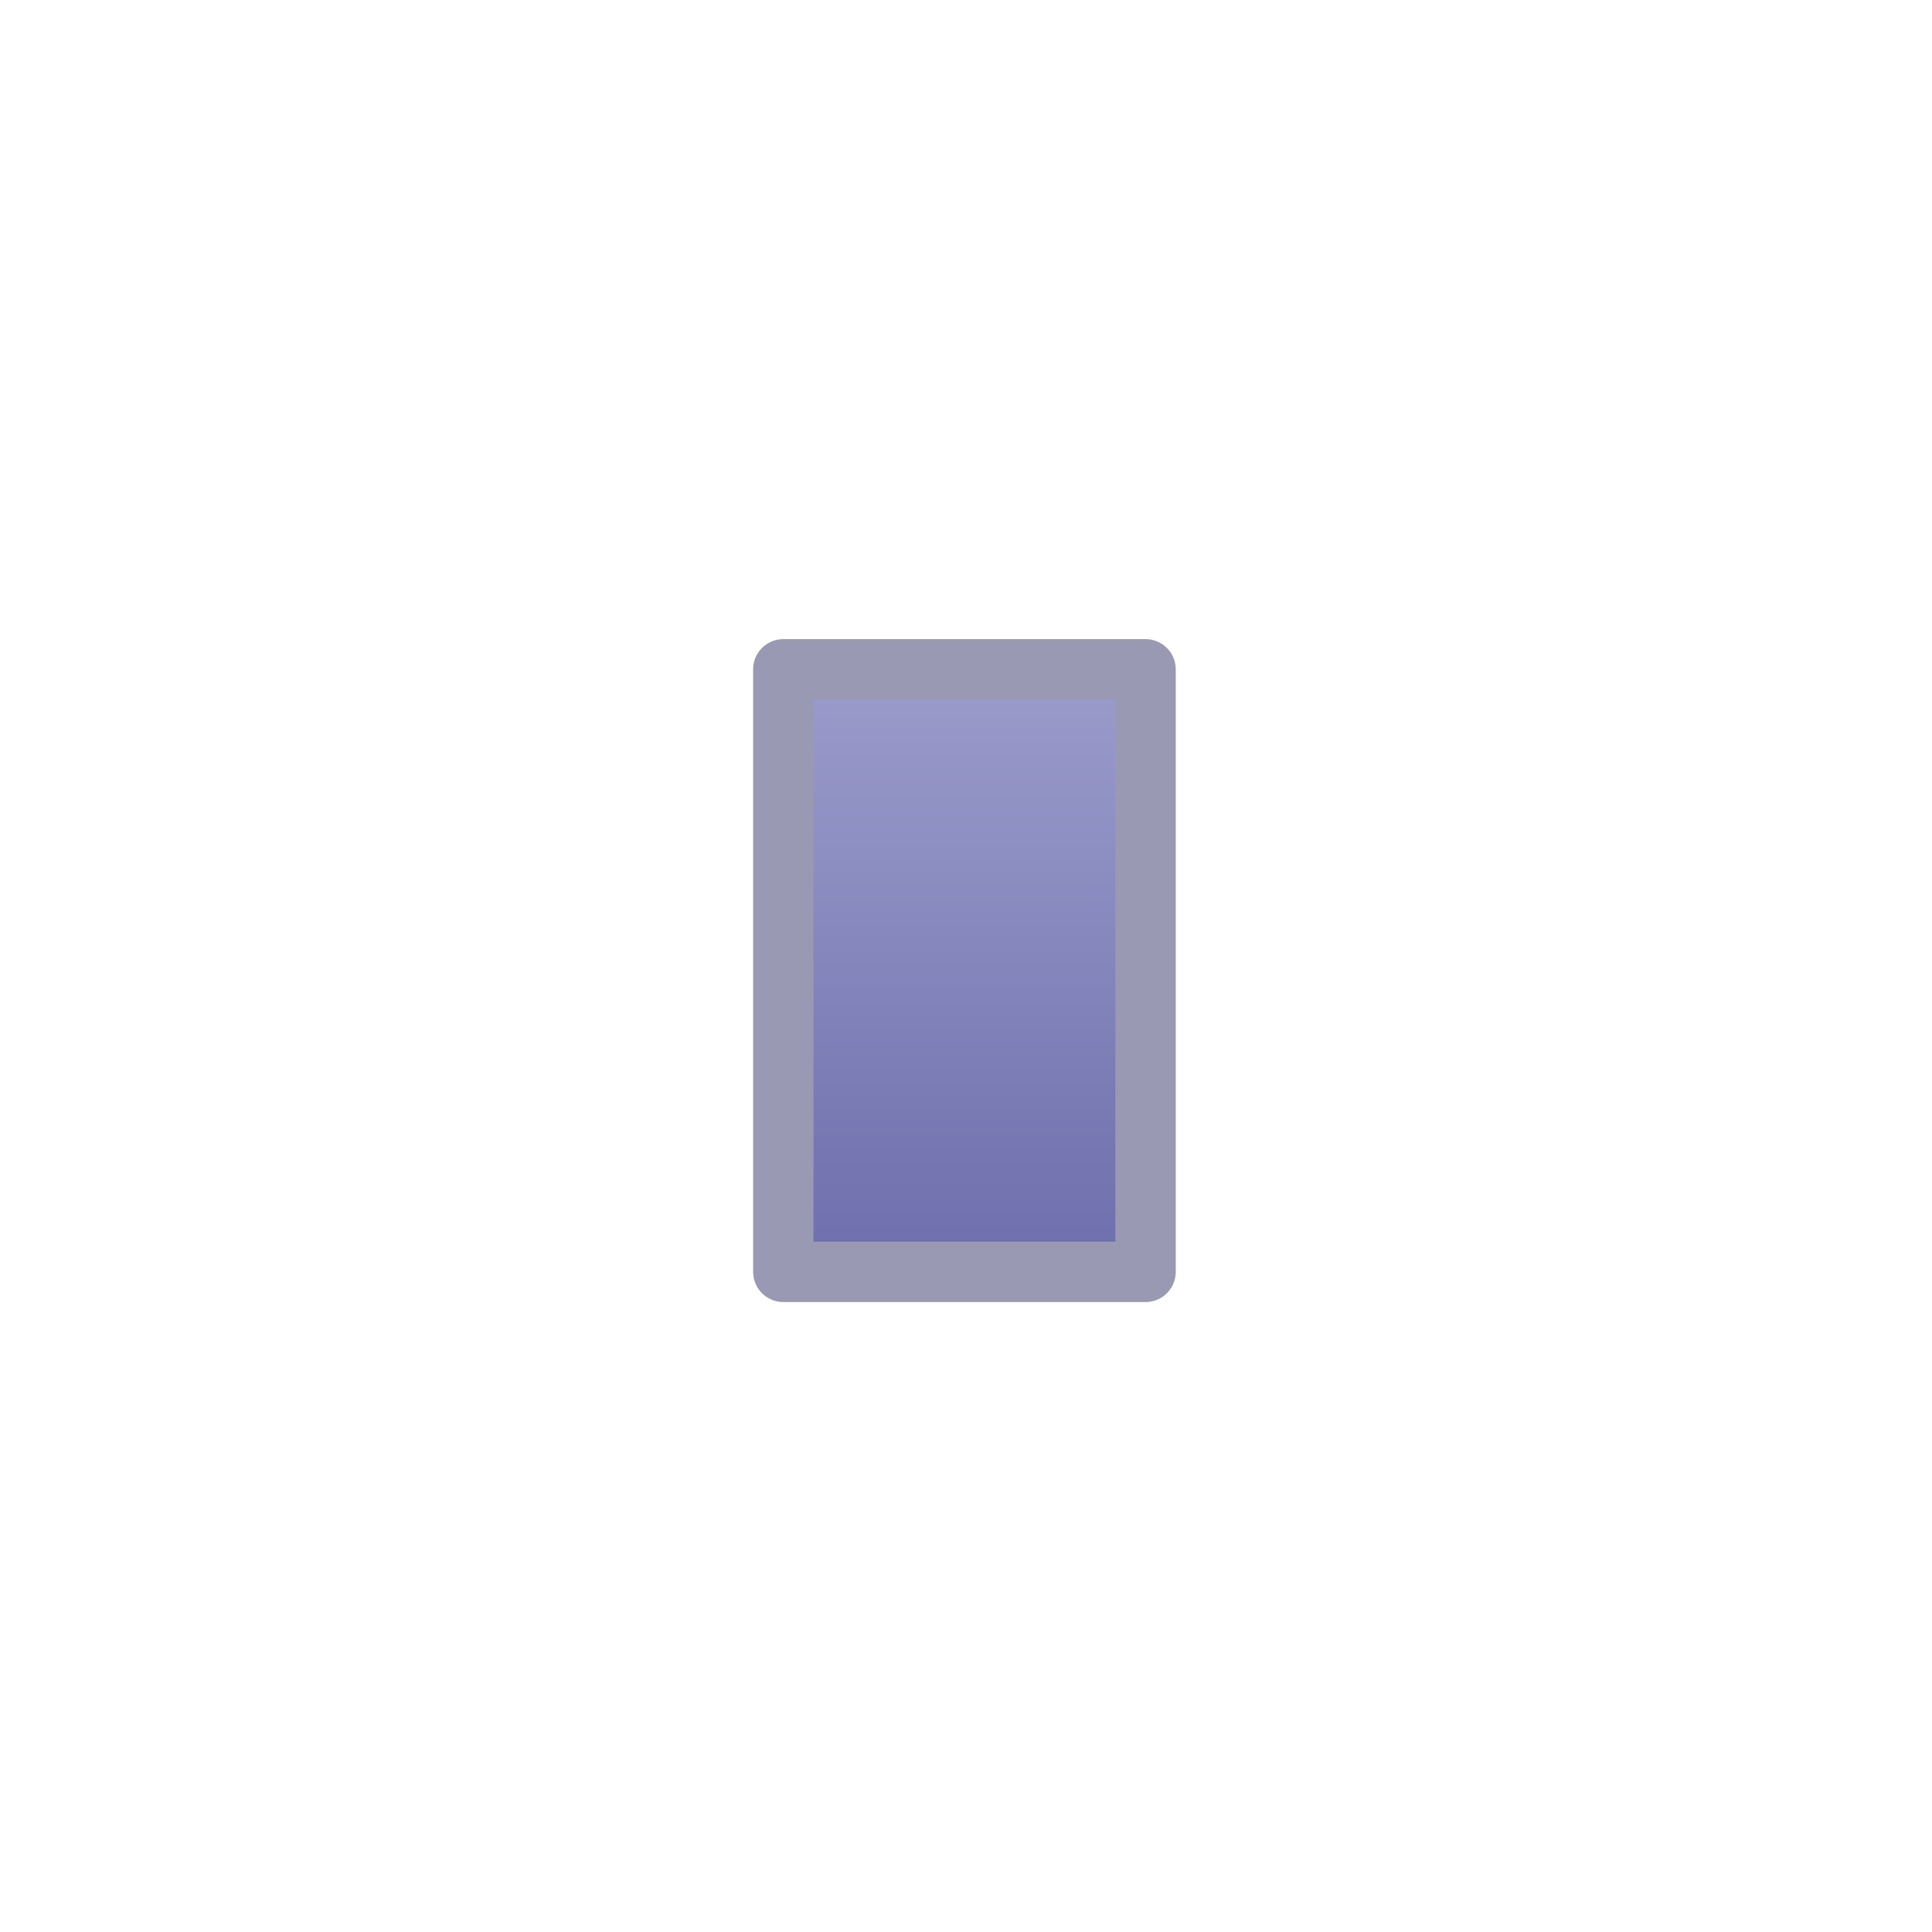
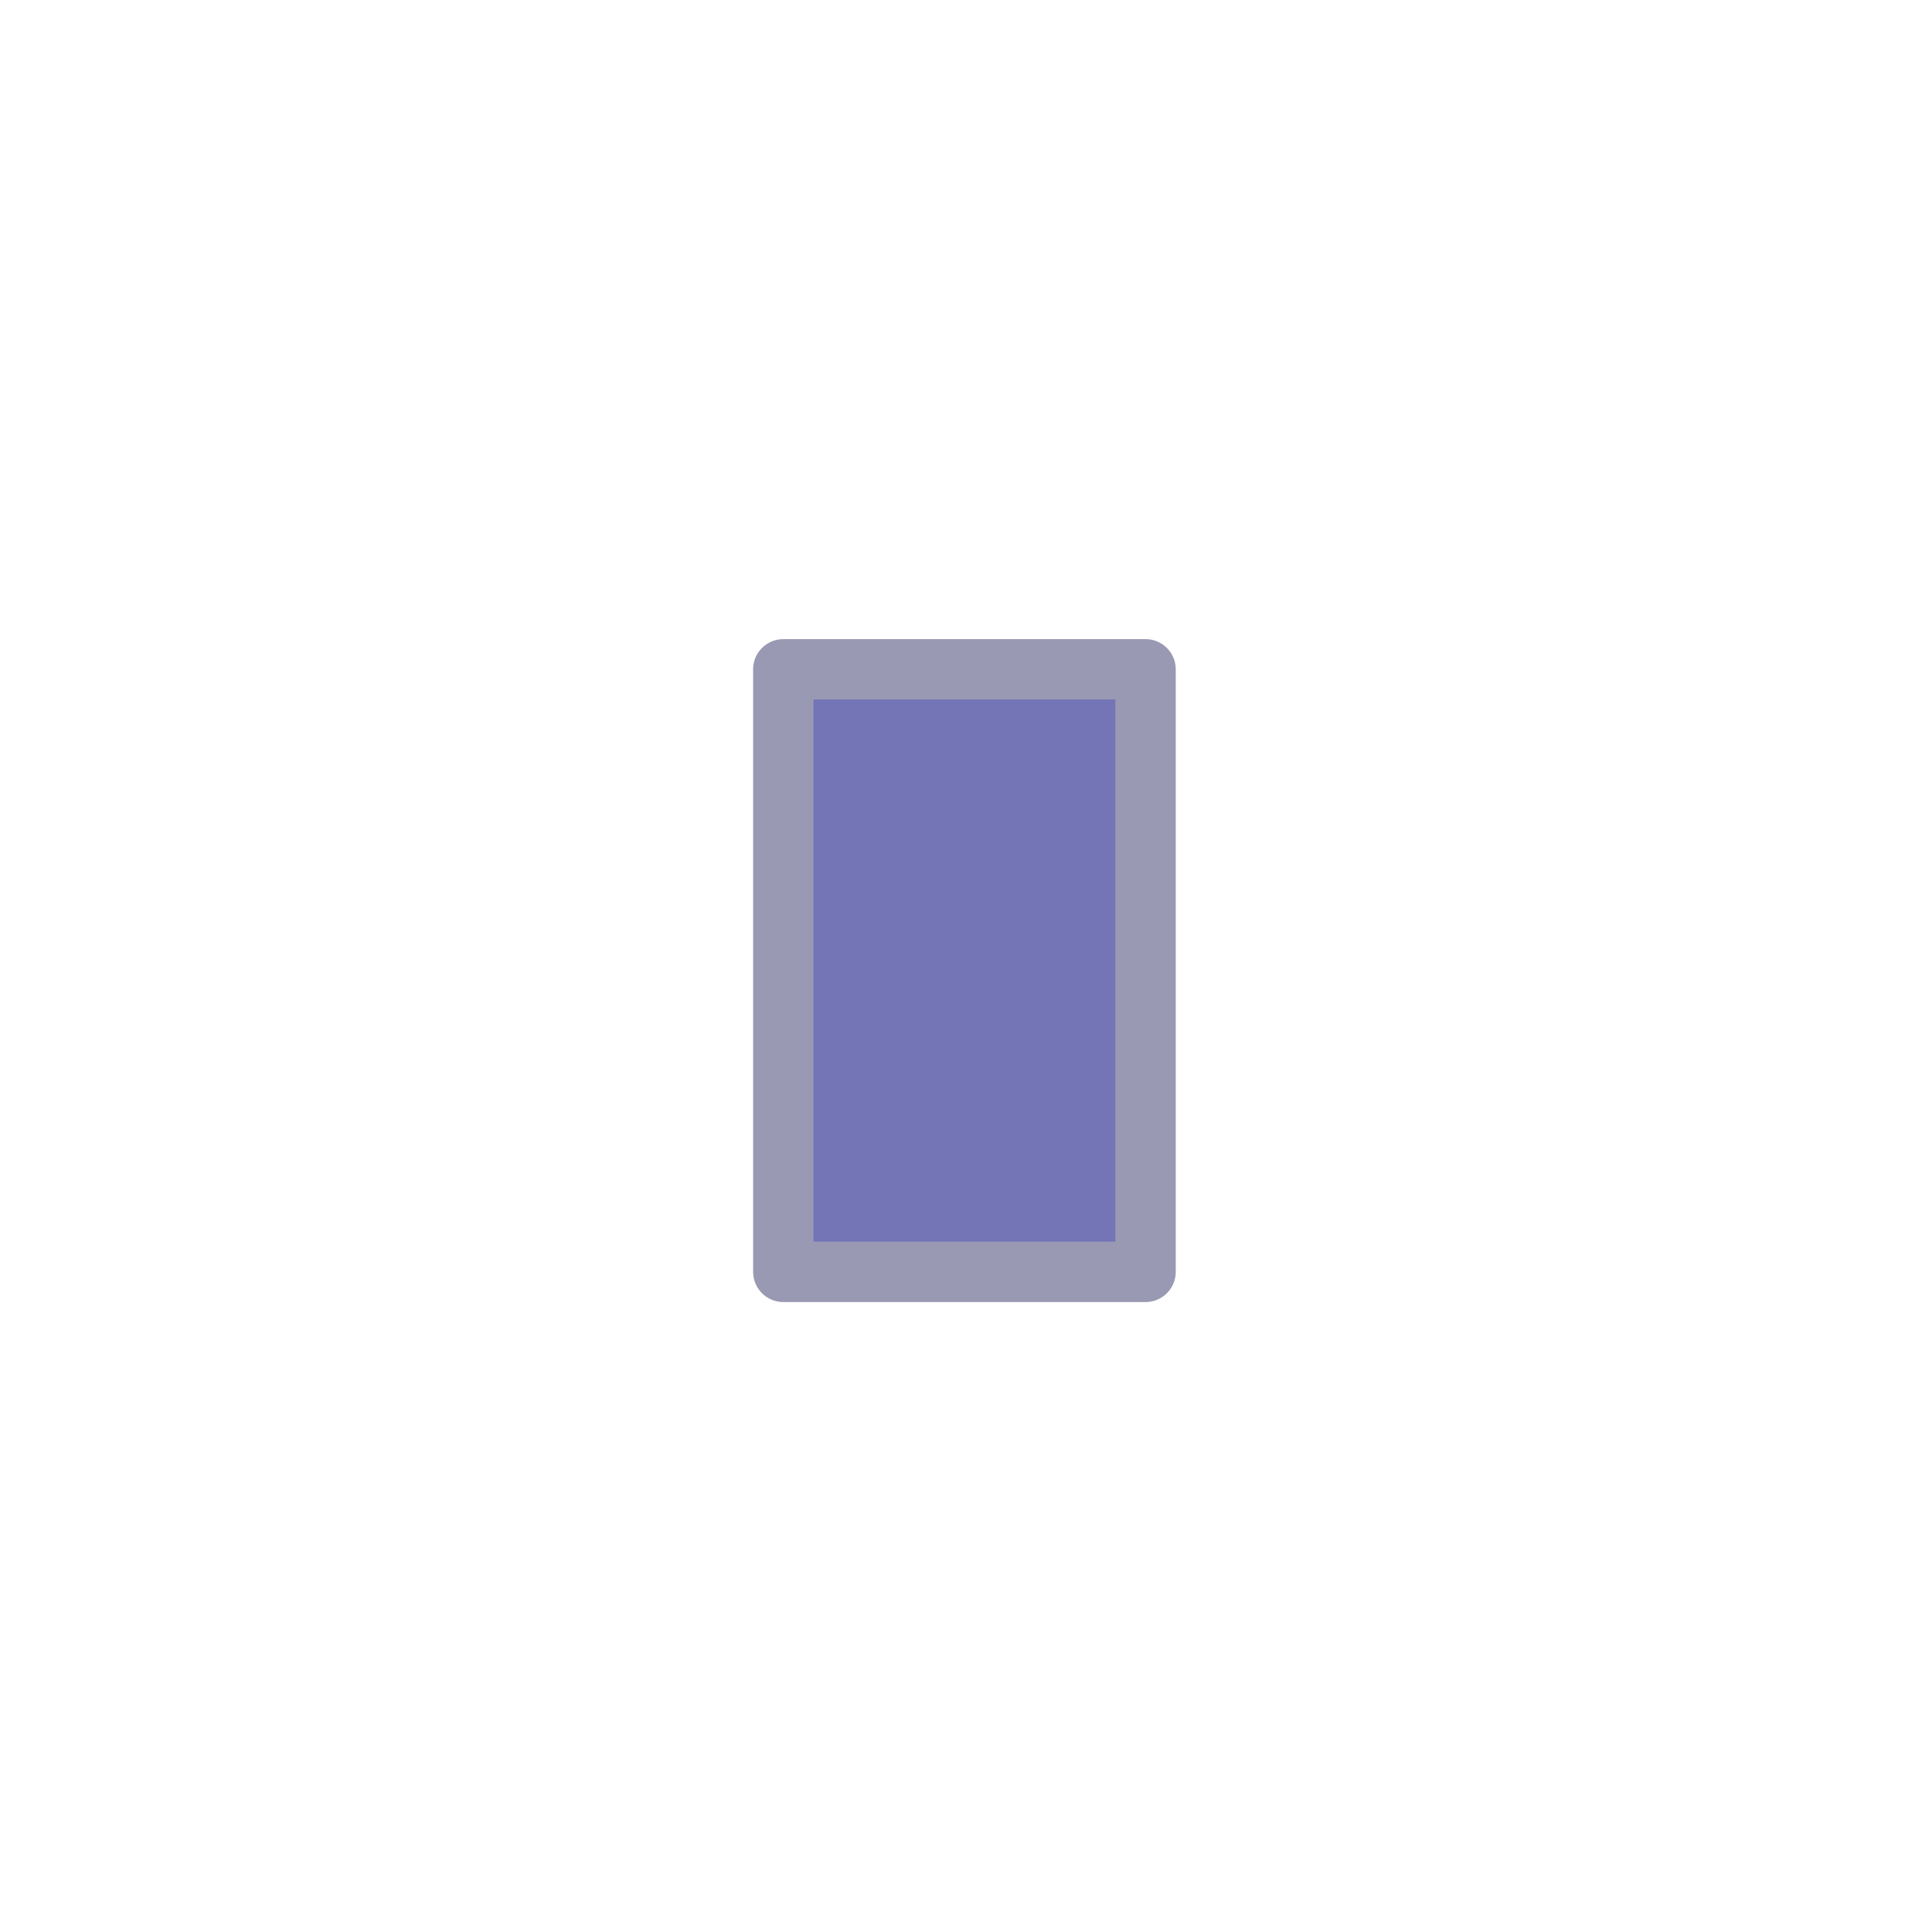
<svg xmlns="http://www.w3.org/2000/svg" fill="#E6E6EA" id="svg3039" width="16" height="16" version="1.1">
-   <defs>
-     <linearGradient id="cg0" x1="0" y1="0" x2="0" y2="1">
-       <stop offset="0" stop-color="#9B9CCB" />
-       <stop offset="1" stop-color="#6D6EAC" />
-     </linearGradient>
-   </defs>
  <g id="layer1">
-     <path id="path3978" d="m6.487 5.543h3v4.99h-3z" fill="url(#cg0)" stroke="#9999B3" stroke-linejoin="round" stroke-width=".5" />
+     <path id="path3978" d="m6.487 5.543h3v4.99h-3z" fill="#7475B7" stroke="#9999B3" stroke-linejoin="round" stroke-width=".5" />
    <path id="text9914" transform="matrix(1.1658 0 0 .8578 .06371 .89193)" d="m6.61 19.826q-0.518-0.224-0.881-0.294-0.35-0.084-0.671-0.084-0.392 0-0.825 0.238-0.42 0.238-0.769 0.588v-1.581q0.699-0.741 1.749-0.741 0.406 0 0.811 0.084 0.42 0.07 1.077 0.35 0.518 0.224 0.881 0.308 0.364 0.07 0.671 0.07 0.406 0 0.825-0.238 0.42-0.238 0.769-0.588v1.581q-0.699 0.741-1.749 0.741-0.406 0-0.825-0.084-0.406-0.084-1.063-0.35z" aria-label="~" />
  </g>
</svg>
